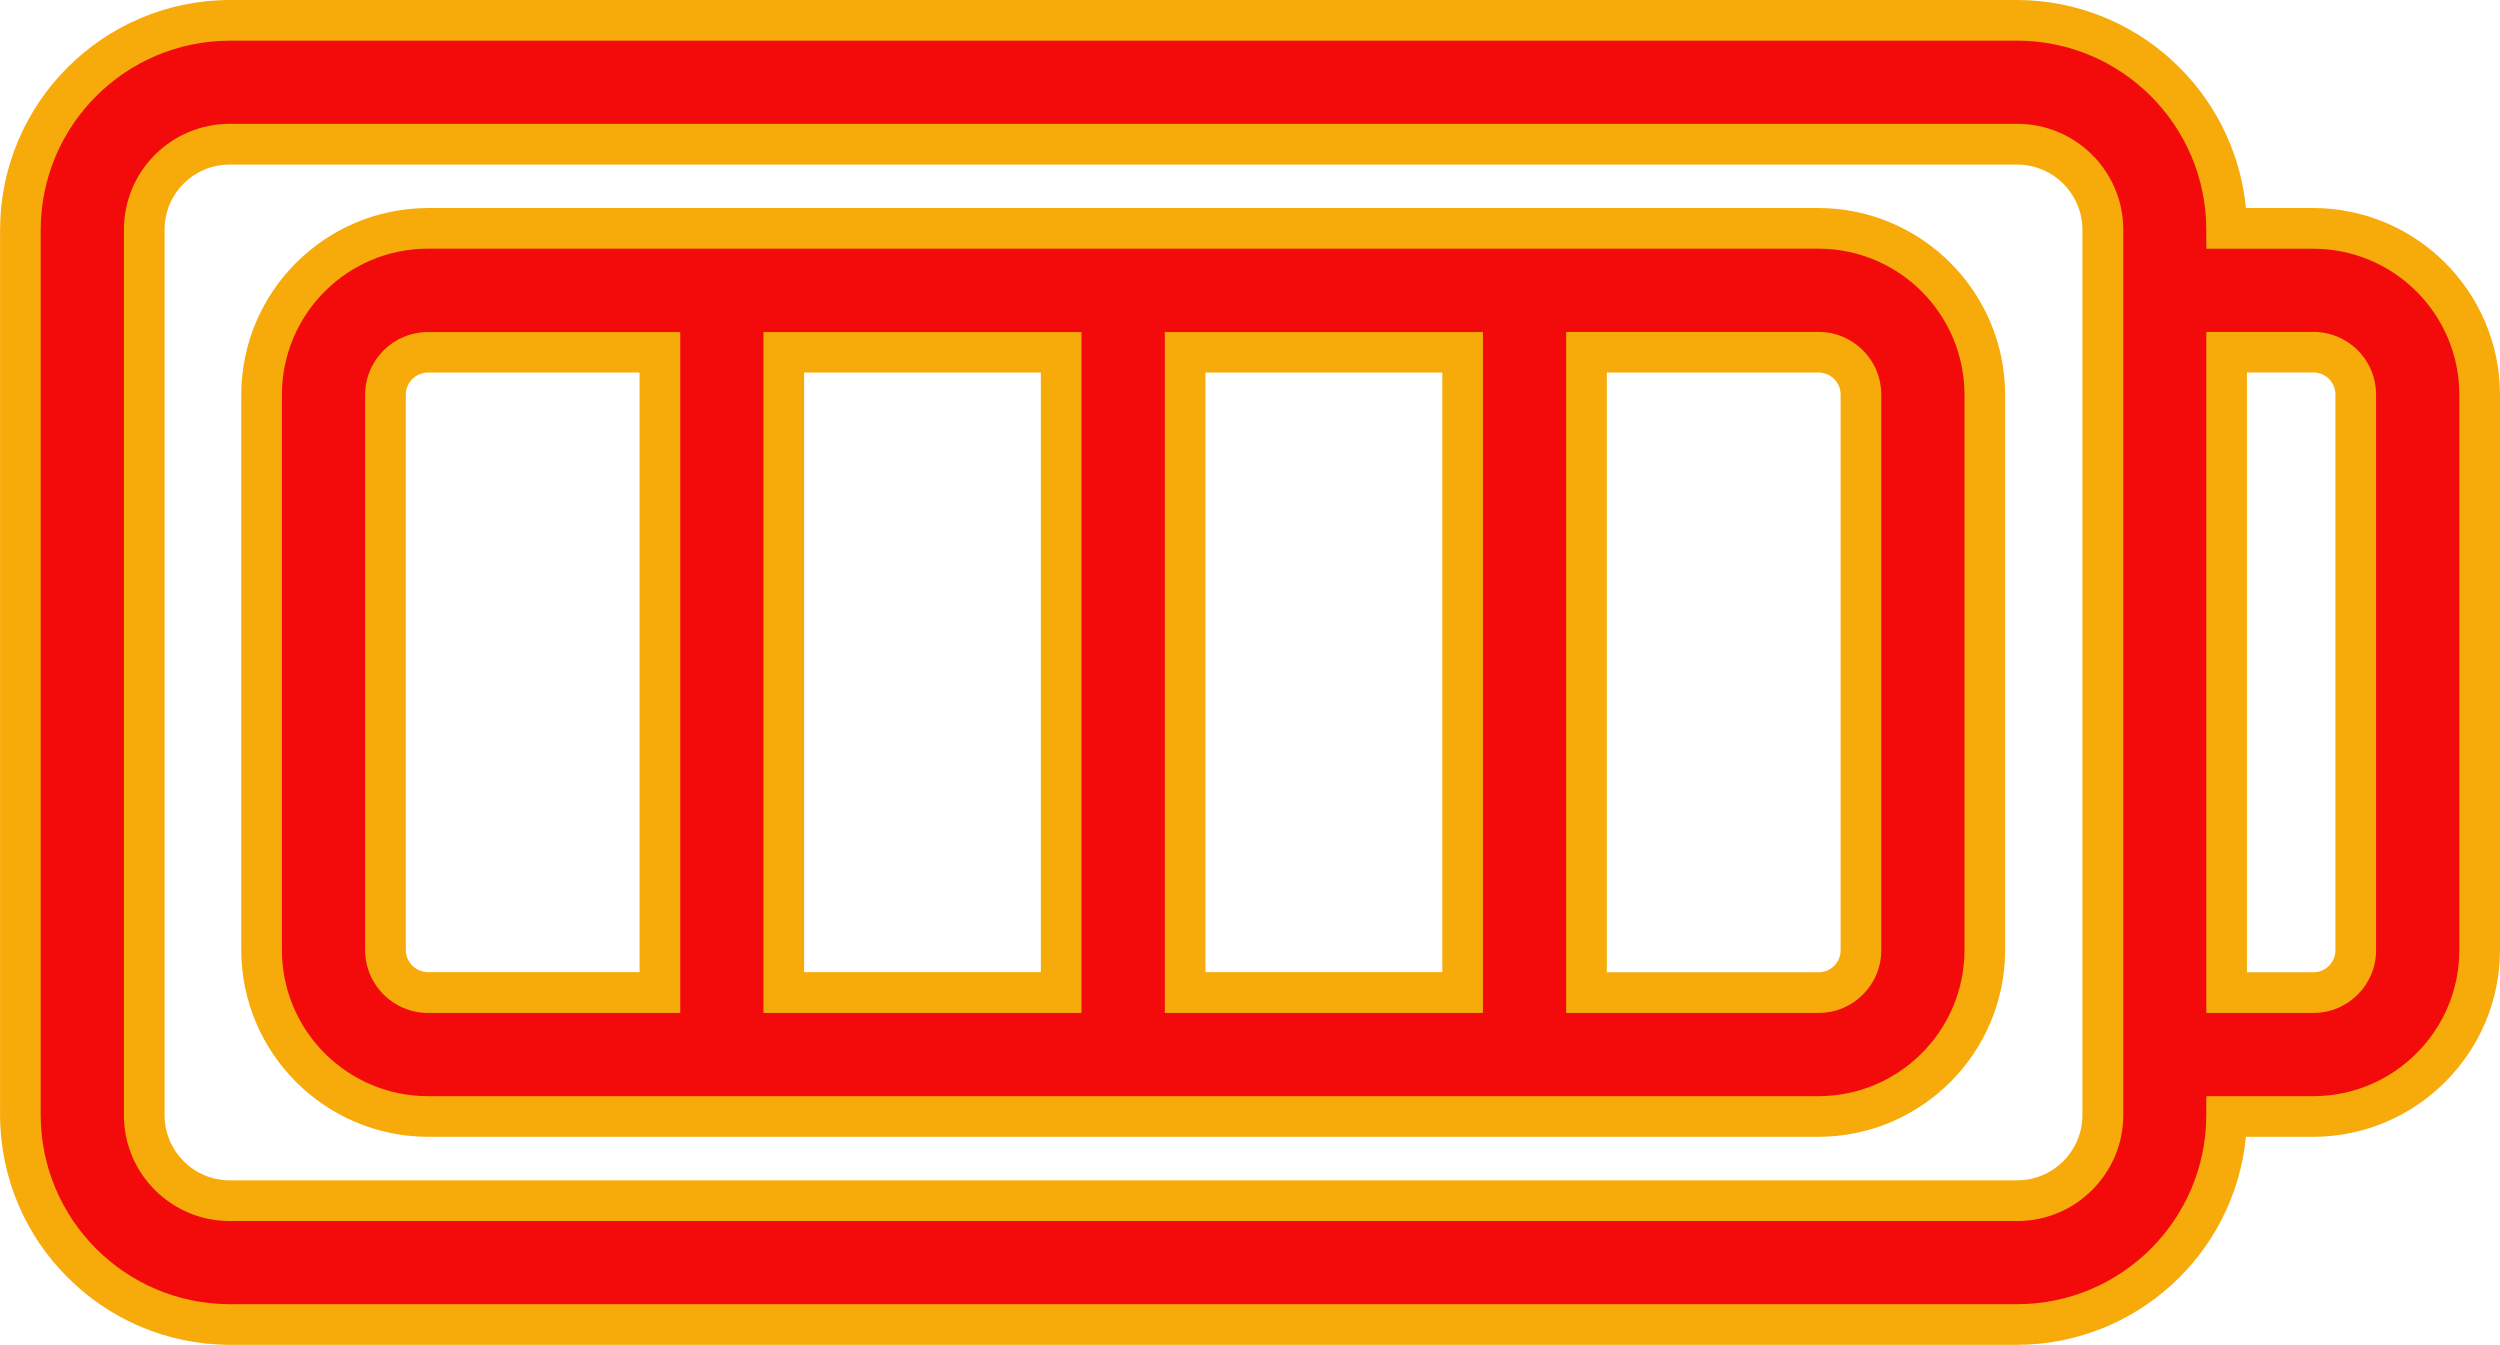
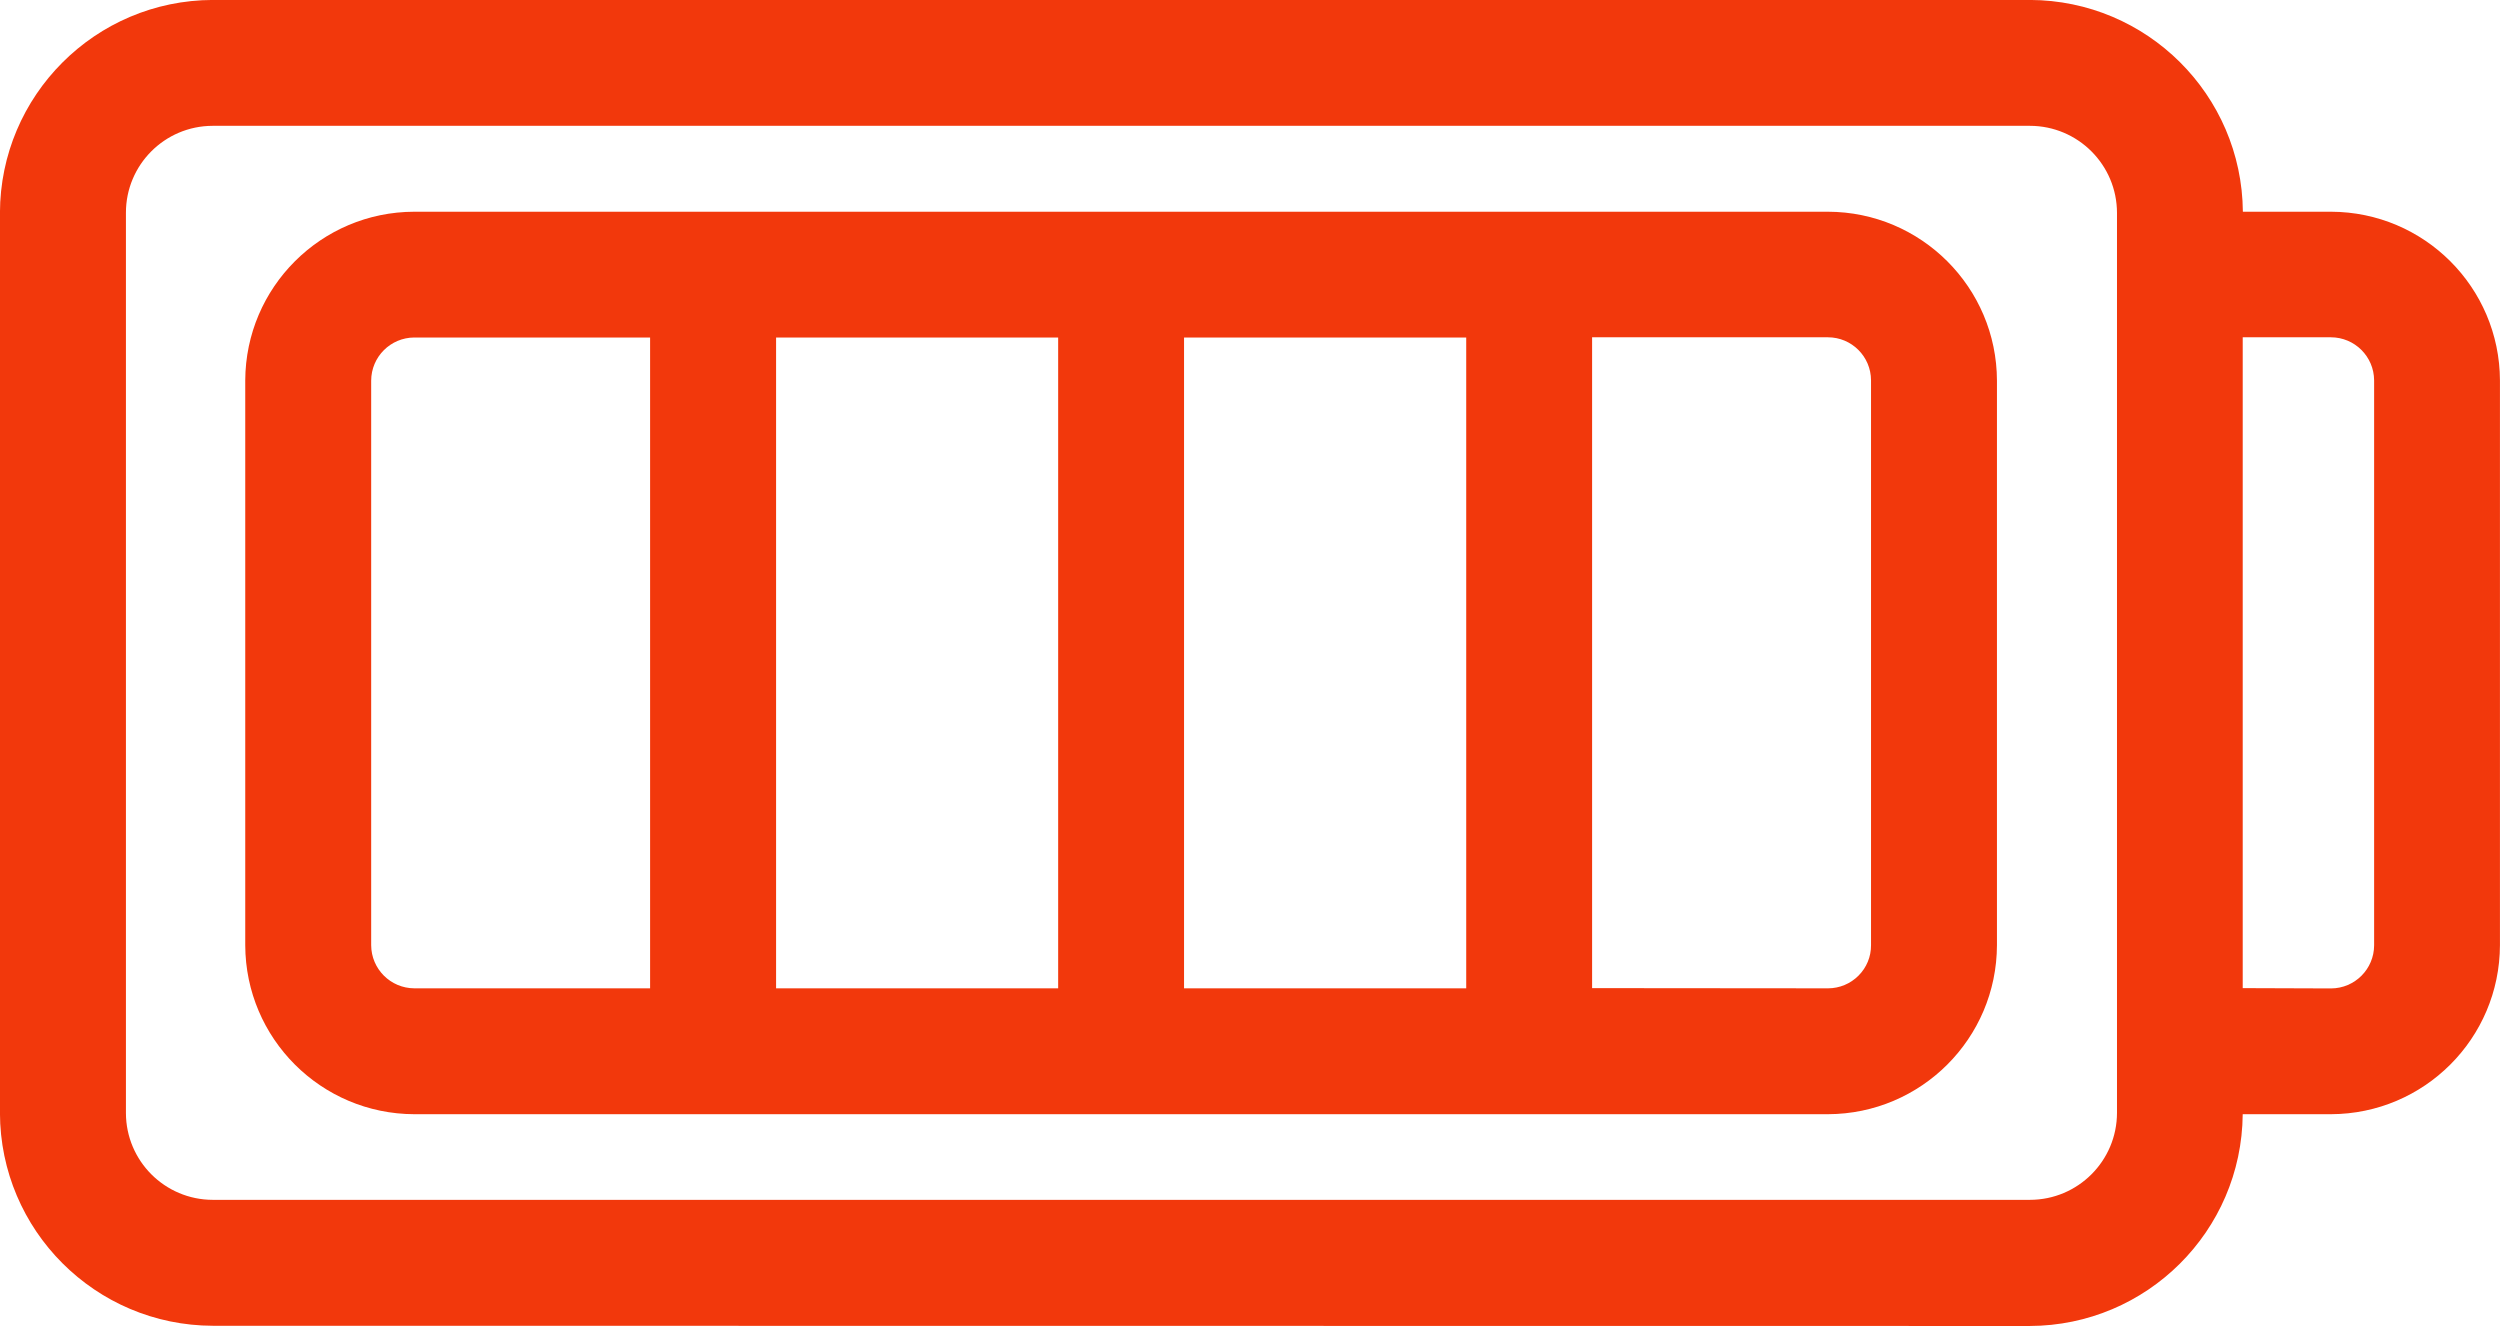
- <svg xmlns="http://www.w3.org/2000/svg" id="Слой_1" data-name="Слой 1" viewBox="0 0 492.01 264.68">
+ <svg xmlns="http://www.w3.org/2000/svg" id="Слой_1" data-name="Слой 1" viewBox="0 0 484 256.71">
  <defs>
-     <style>.cls-1{fill:#f30a0a;}.cls-2{fill:#f6ab0a;}</style>
+     <style>.cls-1{fill:#f2380c;}</style>
  </defs>
-   <path class="cls-1" d="M119.23,441.44A41.33,41.33,0,0,1,78,400.21V226a41.33,41.33,0,0,1,41.22-41.23H471a41.36,41.36,0,0,1,41.23,41h17.08A32.79,32.79,0,0,1,562,258.42V367.76a32.81,32.81,0,0,1-32.72,32.72H512.19a41.36,41.36,0,0,1-41.23,41Zm-.07-232.31A16.82,16.82,0,0,0,102.38,226V400.27a16.84,16.84,0,0,0,16.81,16.79H471a16.87,16.87,0,0,0,16.86-16.86V226A16.88,16.88,0,0,0,471,209.13Zm410.14,167a8.36,8.36,0,0,0,8.33-8.35V258.4a8.37,8.37,0,0,0-8.36-8.33H512.19v126Z" transform="translate(-73.99 -180.76)" />
-   <path class="cls-2" d="M471,188.76A37.27,37.27,0,0,1,508.2,226v3.71h21.07A28.77,28.77,0,0,1,558,258.42V367.76a28.79,28.79,0,0,1-28.74,28.73H508.2v3.72A37.27,37.27,0,0,1,471,437.43H119.22A37.26,37.26,0,0,1,82,400.21V226a37.26,37.26,0,0,1,37.23-37.23ZM119.19,421.06H471a20.87,20.87,0,0,0,20.86-20.85V226A20.86,20.86,0,0,0,471,205.13H119.16A20.8,20.8,0,0,0,98.38,226V400.26a20.81,20.81,0,0,0,20.81,20.8Zm389-40.95h21.1a12.33,12.33,0,0,0,12.32-12.35V258.39a12.32,12.32,0,0,0-12.35-12.31H508.2v134ZM471,180.76H119.22A45.34,45.34,0,0,0,74,226V400.21a45.34,45.34,0,0,0,45.23,45.22H471a45.37,45.37,0,0,0,45-40.94h13.28A36.84,36.84,0,0,0,566,367.77V258.42a36.83,36.83,0,0,0-36.73-36.72H516a45.37,45.37,0,0,0-45-40.94ZM119.19,413.06a12.84,12.84,0,0,1-12.81-12.81V226a12.79,12.79,0,0,1,12.79-12.85H471A12.86,12.86,0,0,1,483.82,226V400.21A12.87,12.87,0,0,1,471,413.06H119.19Zm397-159h13.07a4.34,4.34,0,0,1,4.35,4.33V367.76a4.34,4.34,0,0,1-4.33,4.35H516.2v-118Z" transform="translate(-73.99 -180.76)" />
-   <path class="cls-1" d="M158.21,400.48a32.81,32.81,0,0,1-32.73-32.72V258.42a32.79,32.79,0,0,1,32.72-32.71H431.88a32.79,32.79,0,0,1,32.73,32.71V367.76a32.81,32.81,0,0,1-32.72,32.72Zm273.71-24.37a8.32,8.32,0,0,0,5.88-2.45,8.22,8.22,0,0,0,2.43-5.9V258.4a8.35,8.35,0,0,0-8.35-8.33H386.23v126Zm-70.06,0v-126H307.23v126Zm-79,0v-126H228.25v126Zm-124.65-126a8.38,8.38,0,0,0-8.35,8.36V367.76a8.38,8.38,0,0,0,8.35,8.35h45.65v-126Z" transform="translate(-73.99 -180.76)" />
-   <path class="cls-2" d="M431.88,229.7a28.76,28.76,0,0,1,28.73,28.72V367.76a28.78,28.78,0,0,1-28.73,28.73H158.21a28.78,28.78,0,0,1-28.74-28.73V258.42a28.76,28.76,0,0,1,28.74-28.72ZM382.22,380.11h49.7a12.33,12.33,0,0,0,12.31-12.35V258.39a12.34,12.34,0,0,0-12.35-12.31H382.22v134Zm-79,0h62.62v-134H303.23v134Zm-79,0h62.61v-134H224.24v134Zm-66,0h49.65v-134H158.21a12.36,12.36,0,0,0-12.36,12.34V367.76a12.37,12.37,0,0,0,12.36,12.35ZM431.89,221.7H158.21a36.83,36.83,0,0,0-36.74,36.71V367.76a36.84,36.84,0,0,0,36.73,36.73H431.88a36.82,36.82,0,0,0,36.73-36.72V258.42a36.82,36.82,0,0,0-36.72-36.72Zm-41.67,32.38h41.66a4.34,4.34,0,0,1,4.35,4.33V367.76a4.33,4.33,0,0,1-4.32,4.35H390.22v-118Zm-79,0h46.62v118H311.23v-118Zm-79,0h46.61v118H232.24v-118Zm-74,118a4.4,4.4,0,0,1-4.37-4.37V258.42a4.38,4.38,0,0,1,4.37-4.34h41.64v118Z" transform="translate(-73.99 -180.76)" />
+   <path class="cls-1" d="M45.24,260.68A41.32,41.32,0,0,1,4,219.45V45.24A41.33,41.33,0,0,1,45.23,4H397a41.36,41.36,0,0,1,41.23,41h17.08A32.78,32.78,0,0,1,488,77.66V187a32.81,32.81,0,0,1-32.72,32.72H438.2a41.36,41.36,0,0,1-41.23,41ZM45.17,28.37A16.82,16.82,0,0,0,28.39,45.23h0V219.51A16.84,16.84,0,0,0,45.2,236.3H397a16.87,16.87,0,0,0,16.86-16.86V45.24A16.88,16.88,0,0,0,397,28.37Zm410.14,167a8.37,8.37,0,0,0,8.33-8.35V77.64a8.38,8.38,0,0,0-8.36-8.33H438.2v126Z" transform="translate(-4.01 -4.01)" />
+   <path class="cls-1" d="M84.22,219.72A32.81,32.81,0,0,1,51.49,187V77.66A32.79,32.79,0,0,1,84.21,45H357.89a32.79,32.79,0,0,1,32.73,32.71V187a32.81,32.81,0,0,1-32.72,32.72Zm273.71-24.37a8.32,8.32,0,0,0,5.88-2.45,8.22,8.22,0,0,0,2.43-5.9V77.64a8.35,8.35,0,0,0-8.35-8.33H312.24v126Zm-70.06,0v-126H233.24v126Zm-79,0v-126H154.26v126ZM84.22,69.35a8.38,8.38,0,0,0-8.35,8.36V187a8.39,8.39,0,0,0,8.35,8.35h45.65v-126Z" transform="translate(-4.01 -4.01)" />
</svg>
